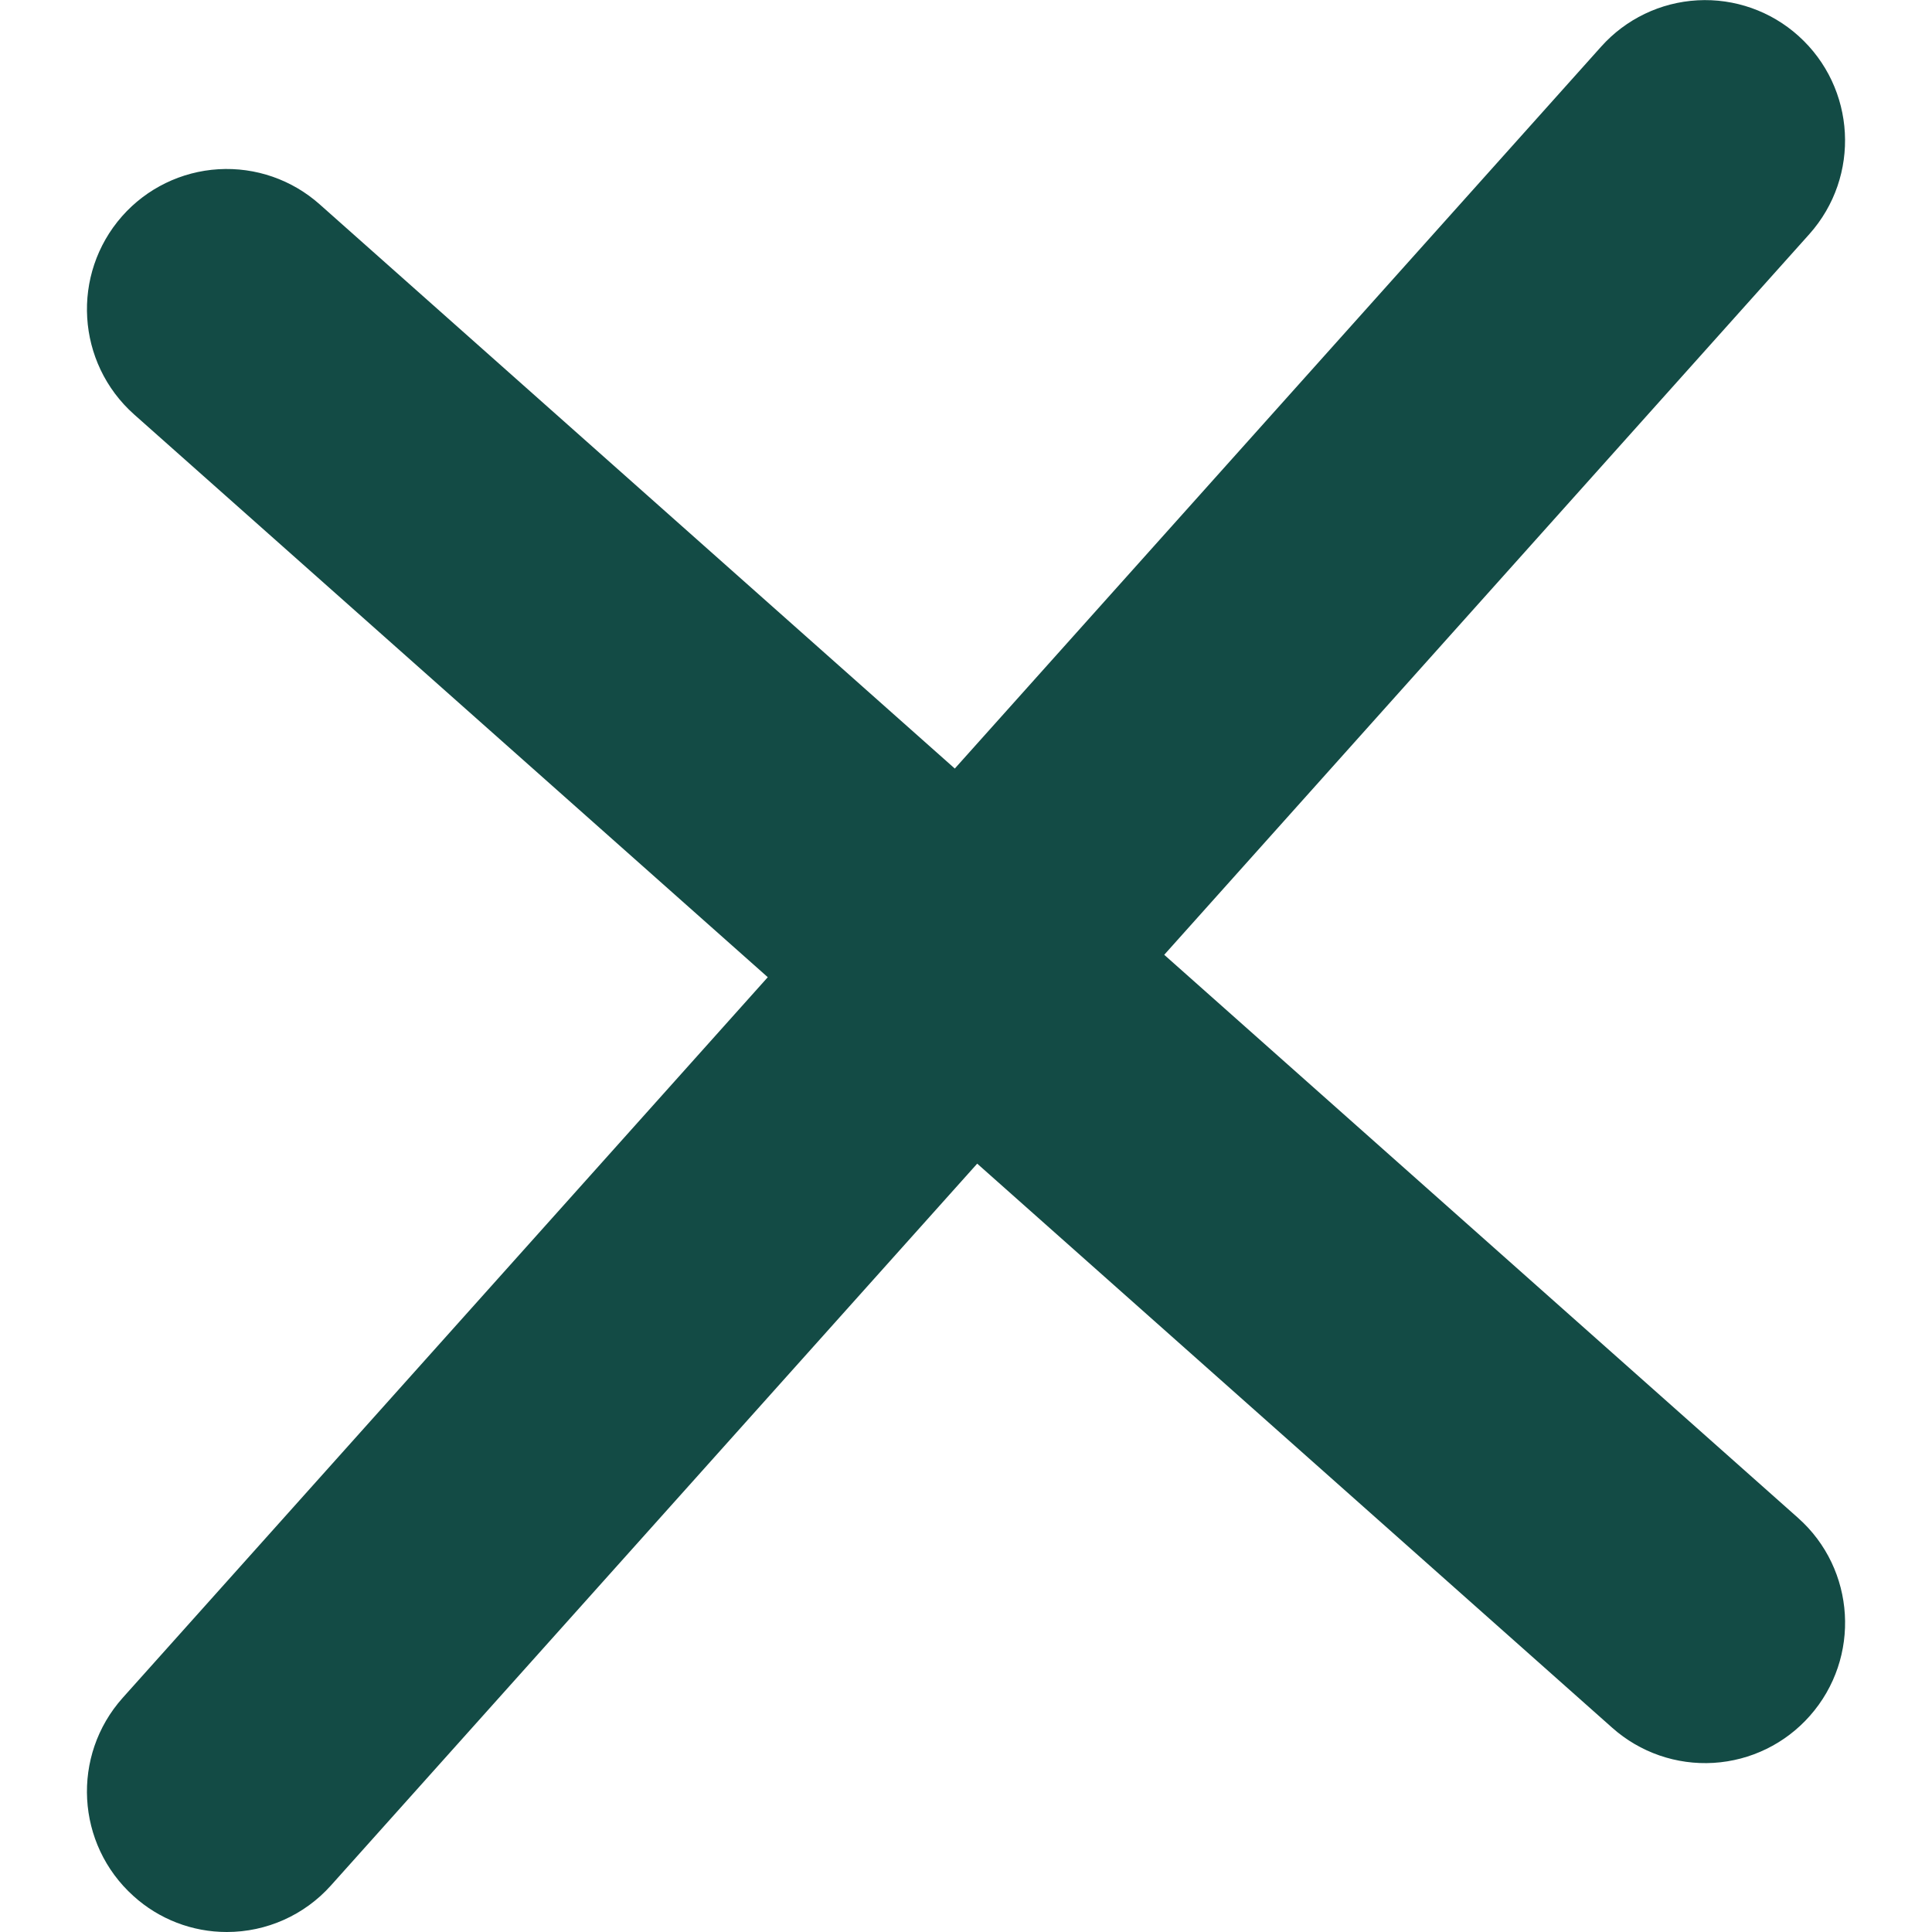
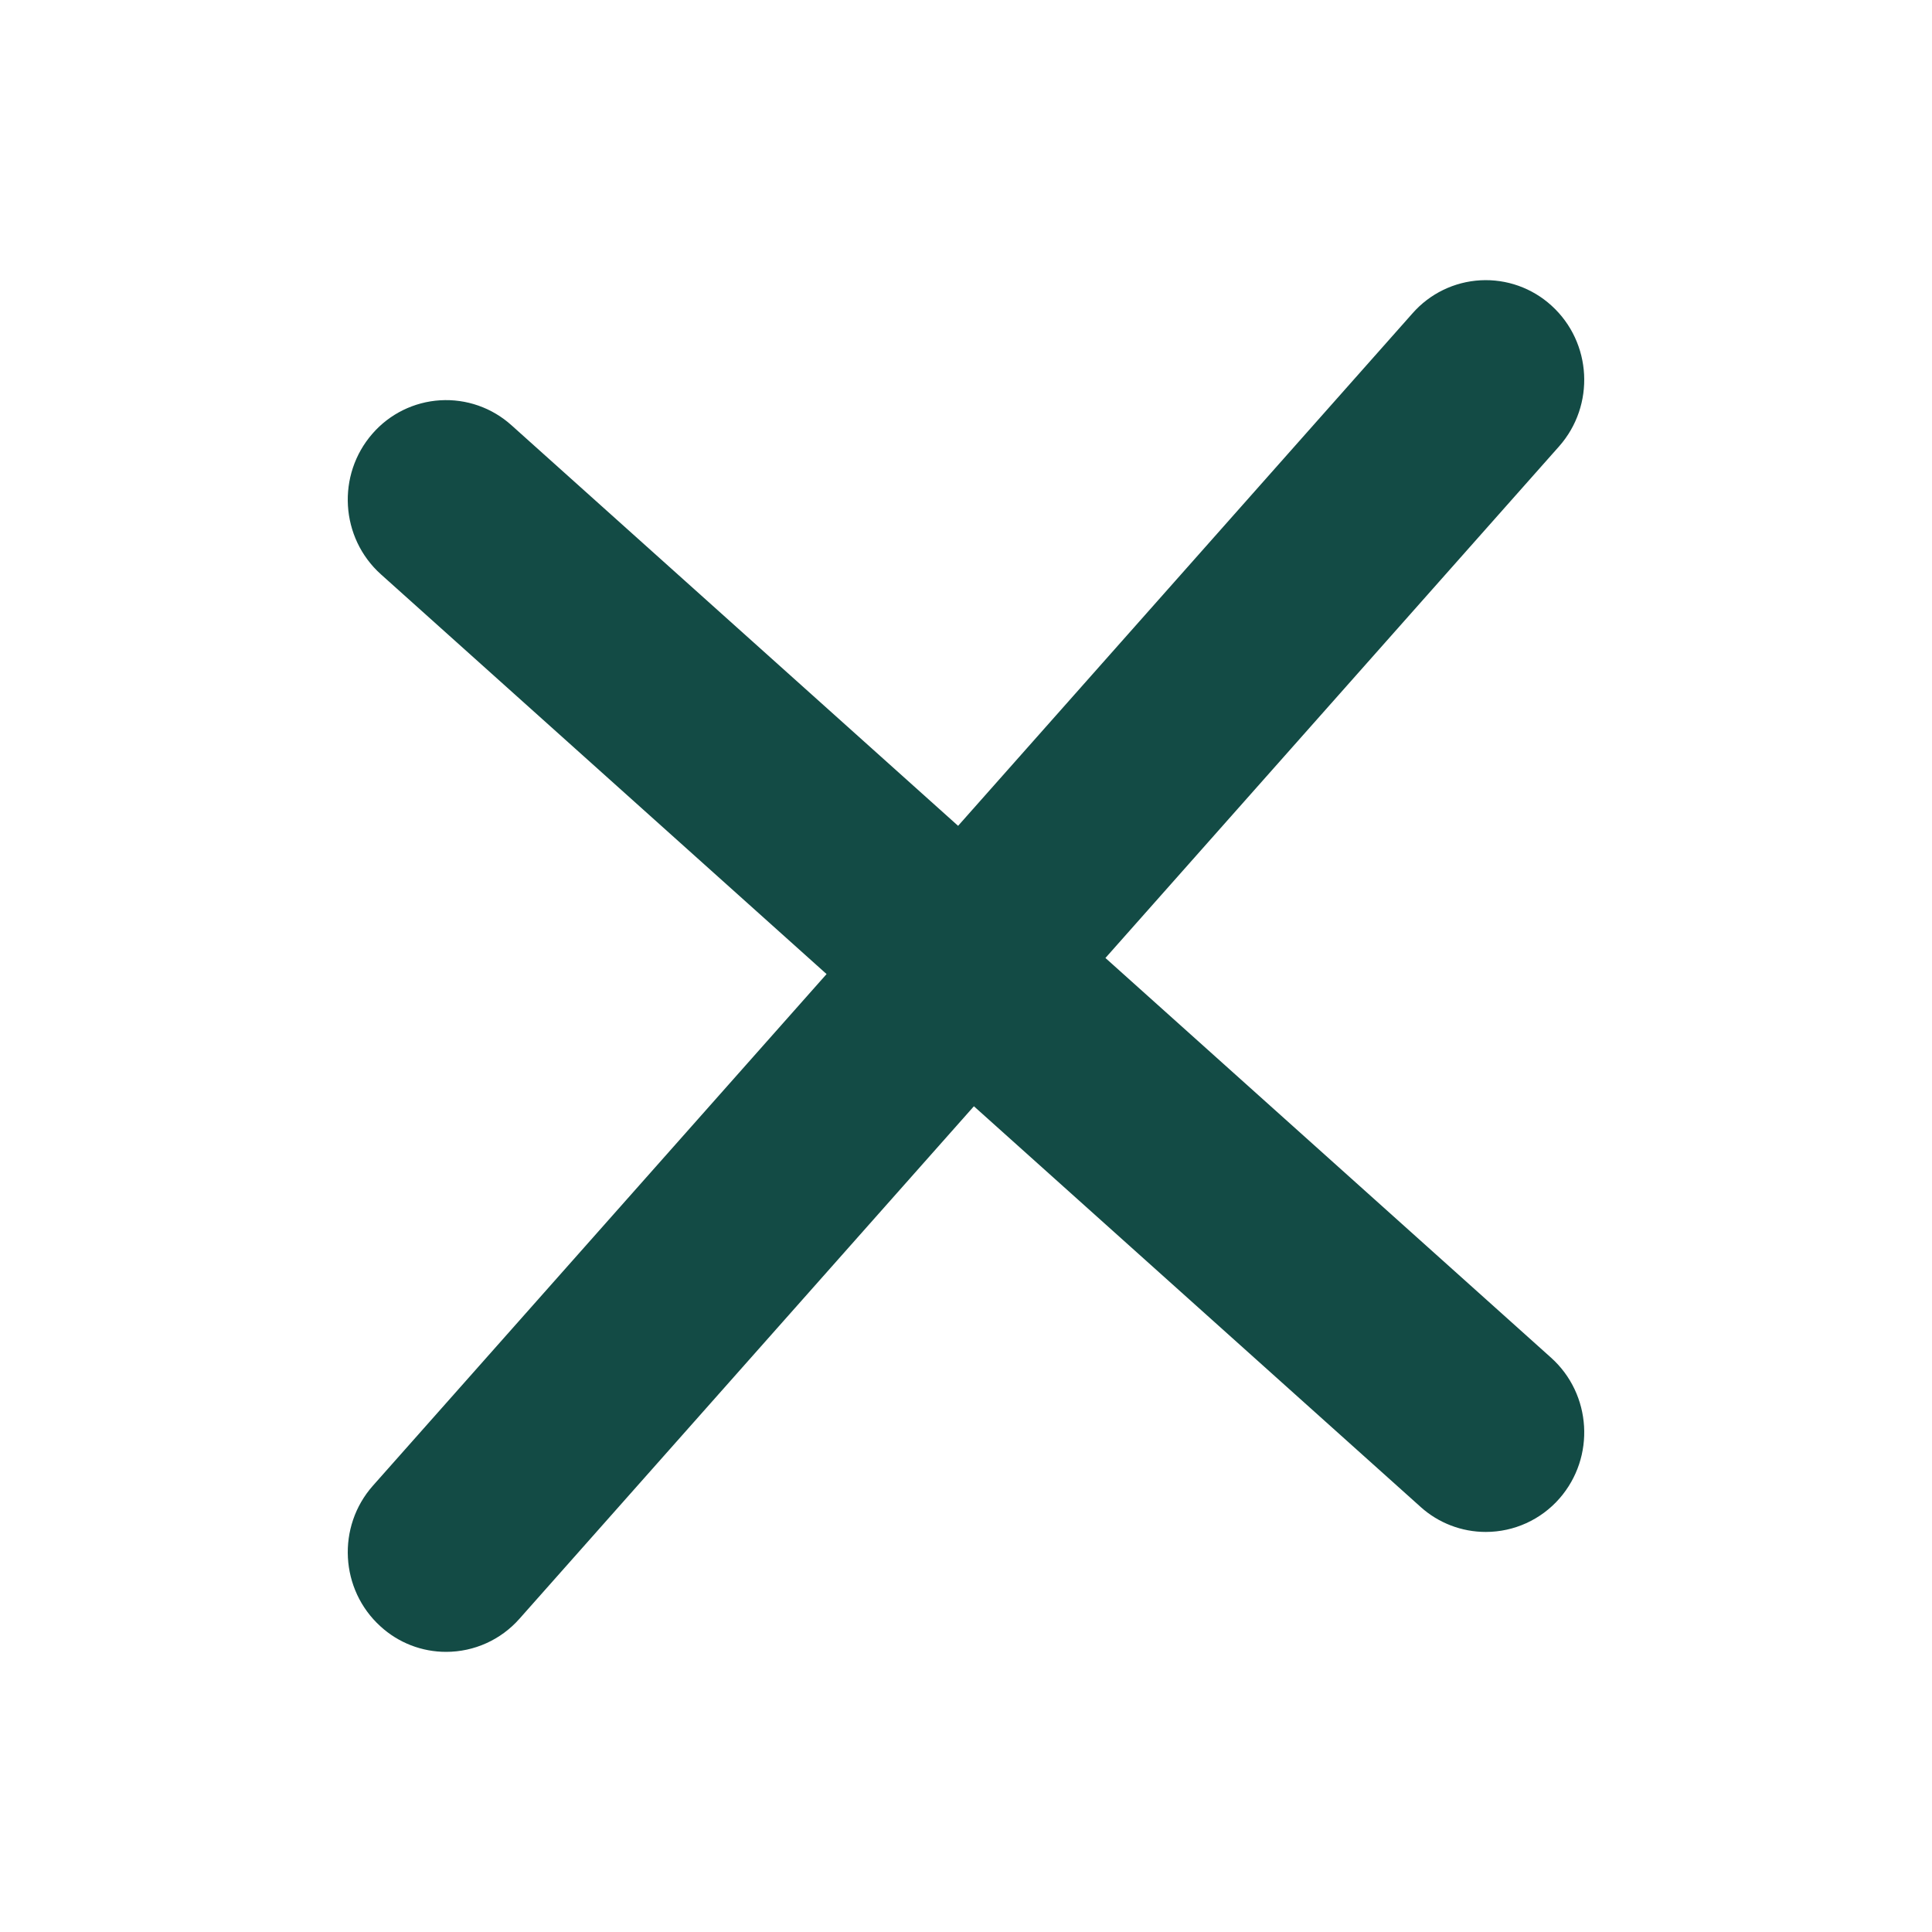
- <svg xmlns="http://www.w3.org/2000/svg" width="100" height="100">
-   <path fill="#134B45" d="M49.42 39.78 82.87 2.42a7.22 7.22 0 0 1 10.22-.56 7.28 7.28 0 0 1 .56 10.26l-33.39 37.3 32.8 29.14c3 2.66 3.27 7.25.62 10.25a7.23 7.23 0 0 1-10.23.62l-32.87-29.2-33.45 37.36a7.22 7.22 0 0 1-5.39 2.41 7.18 7.18 0 0 1-4.83-1.86 7.28 7.28 0 0 1-.56-10.26l33.39-37.3-32.8-29.13a7.29 7.29 0 0 1-.62-10.26 7.23 7.23 0 0 1 10.23-.61l32.87 29.2z" />
+ <svg xmlns="http://www.w3.org/2000/svg" width="100" height="100" fill="none">
+   <path fill="#134B45" fill-rule="evenodd" d="M73.528 77.997a5.039 5.039 0 0 0 3.376 1.296 5.067 5.067 0 0 0 3.817-1.735c1.863-2.134 1.668-5.393-.437-7.283l-23.067-20.69 23.48-26.48c1.878-2.122 1.706-5.381-.39-7.285a5.047 5.047 0 0 0-7.193.395l-23.523 26.53-23.119-20.736a5.052 5.052 0 0 0-7.193.436c-1.863 2.133-1.668 5.393.437 7.282l23.067 20.691-23.48 26.48c-1.878 2.118-1.706 5.38.39 7.282a5.02 5.02 0 0 0 3.4 1.32 5.06 5.06 0 0 0 3.793-1.712L50.409 57.26l23.119 20.736Z" clip-rule="evenodd" />
</svg>
